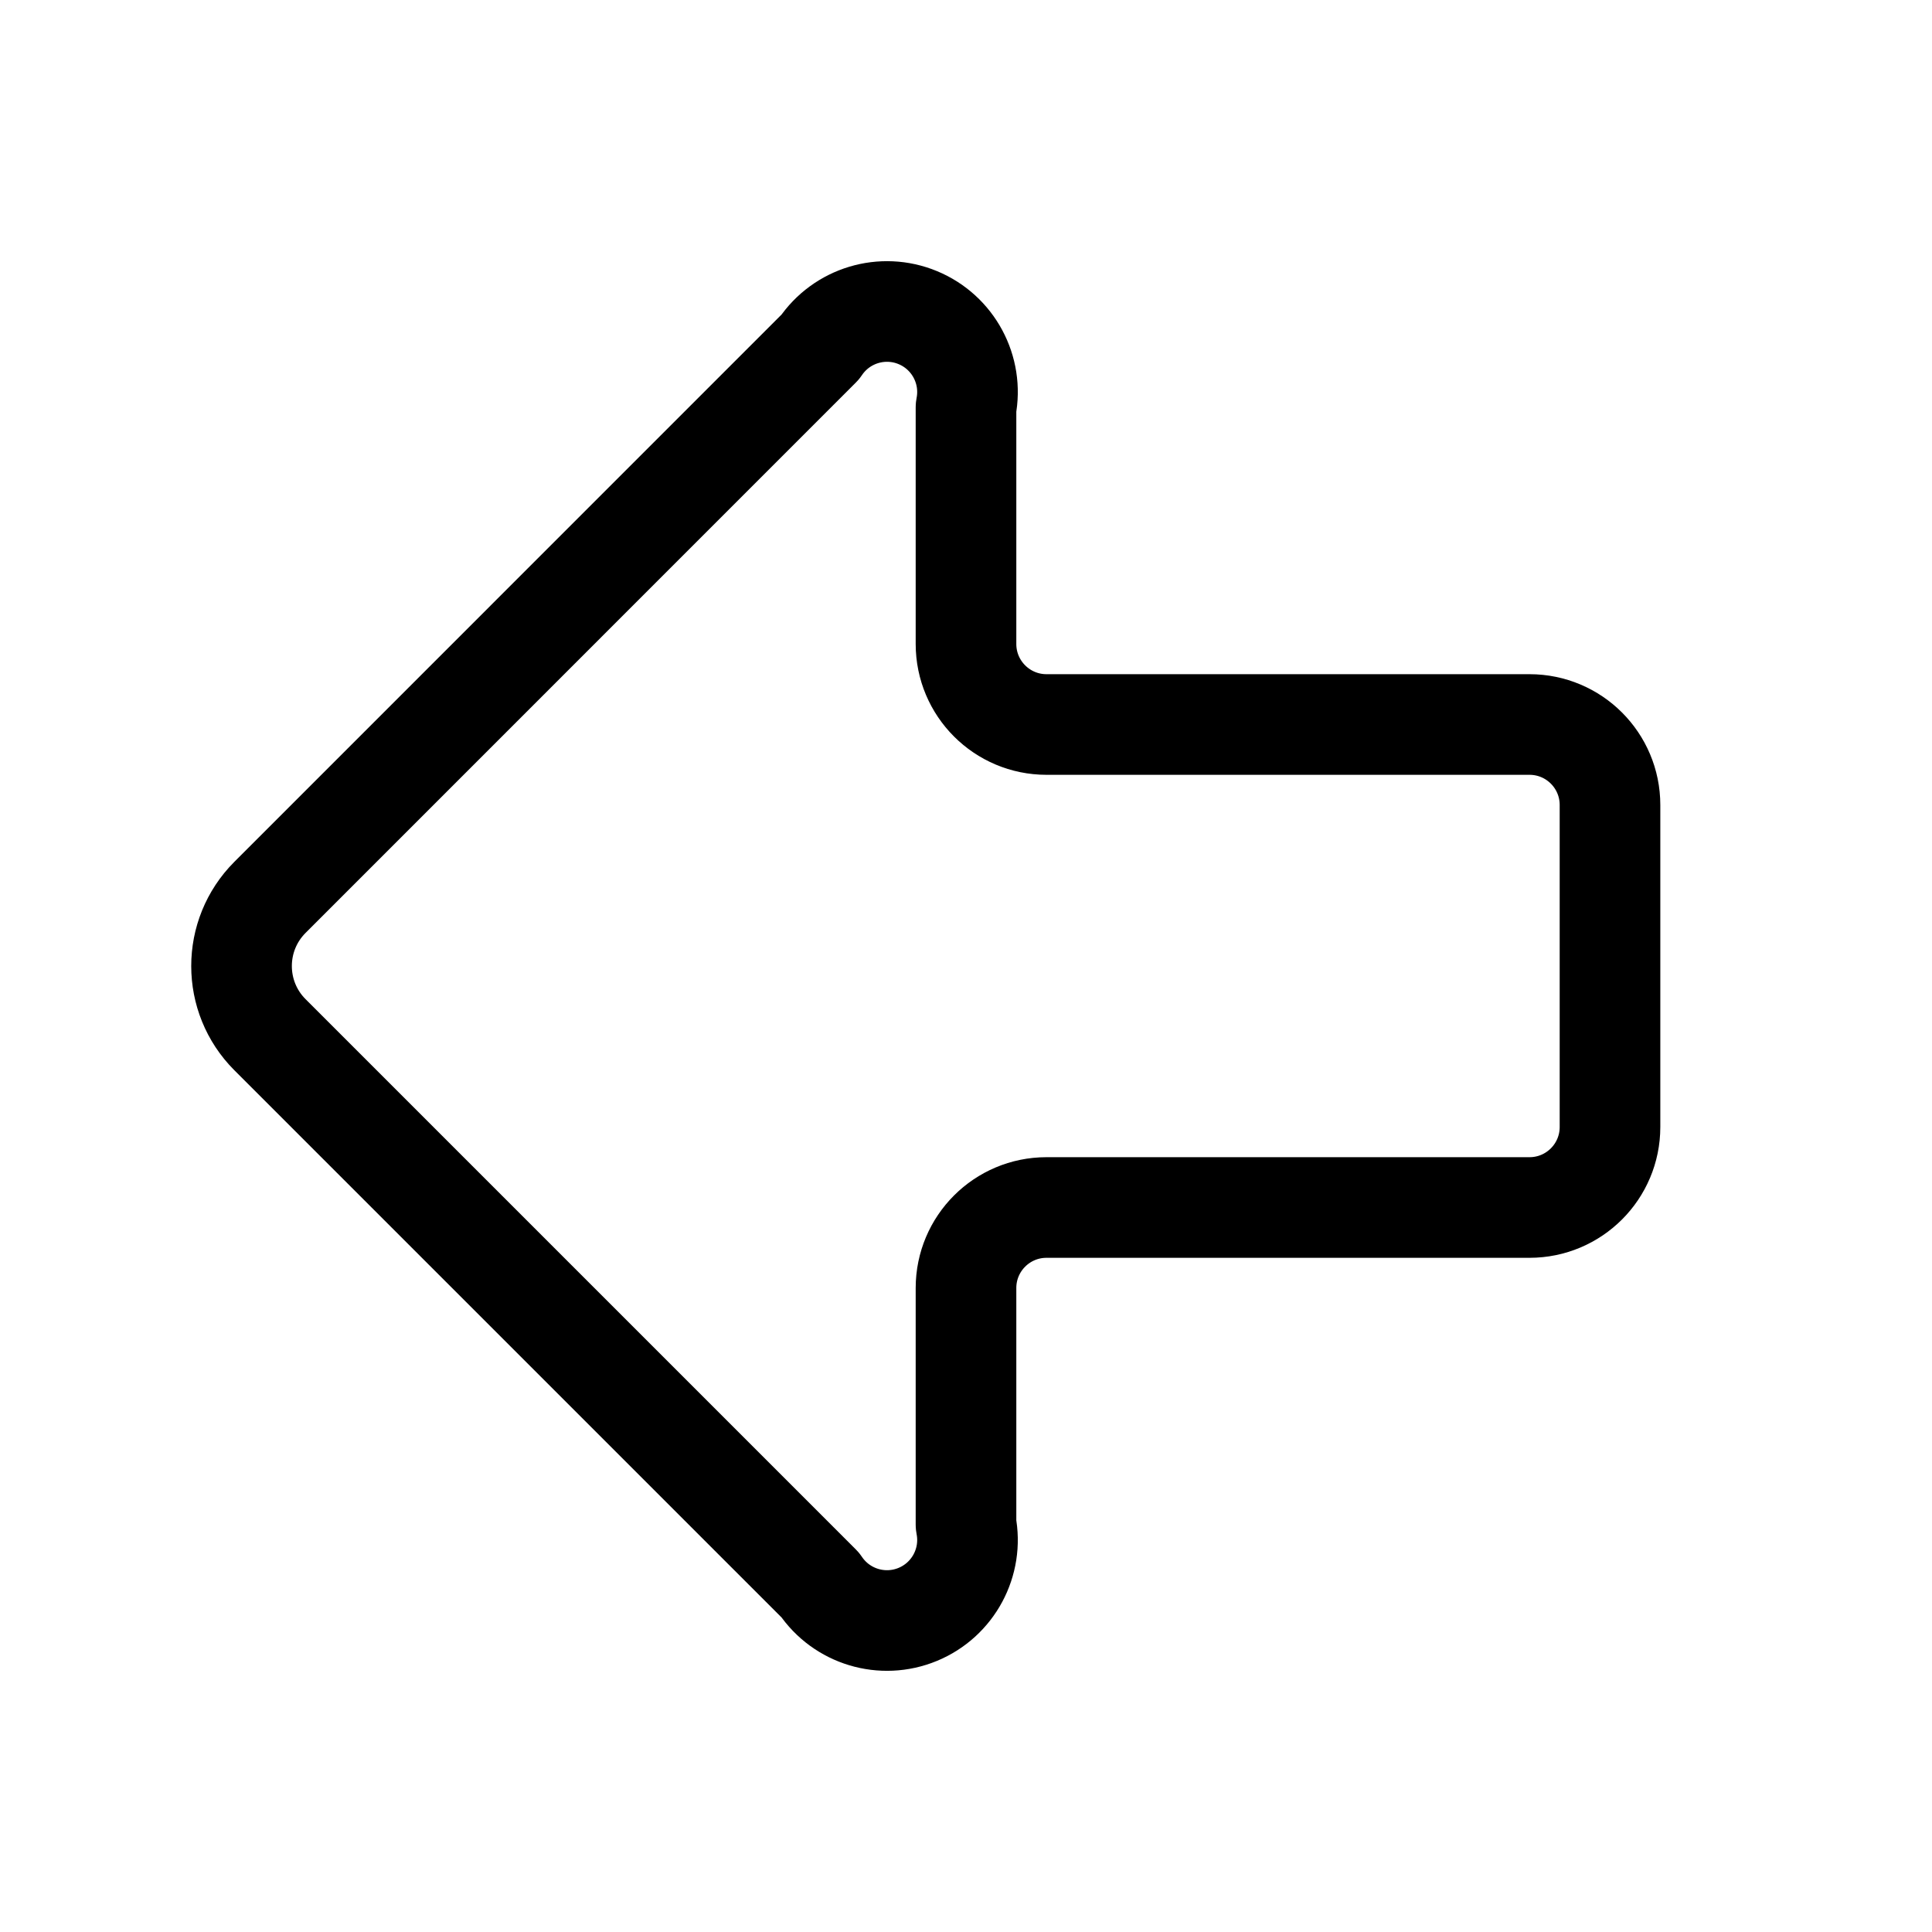
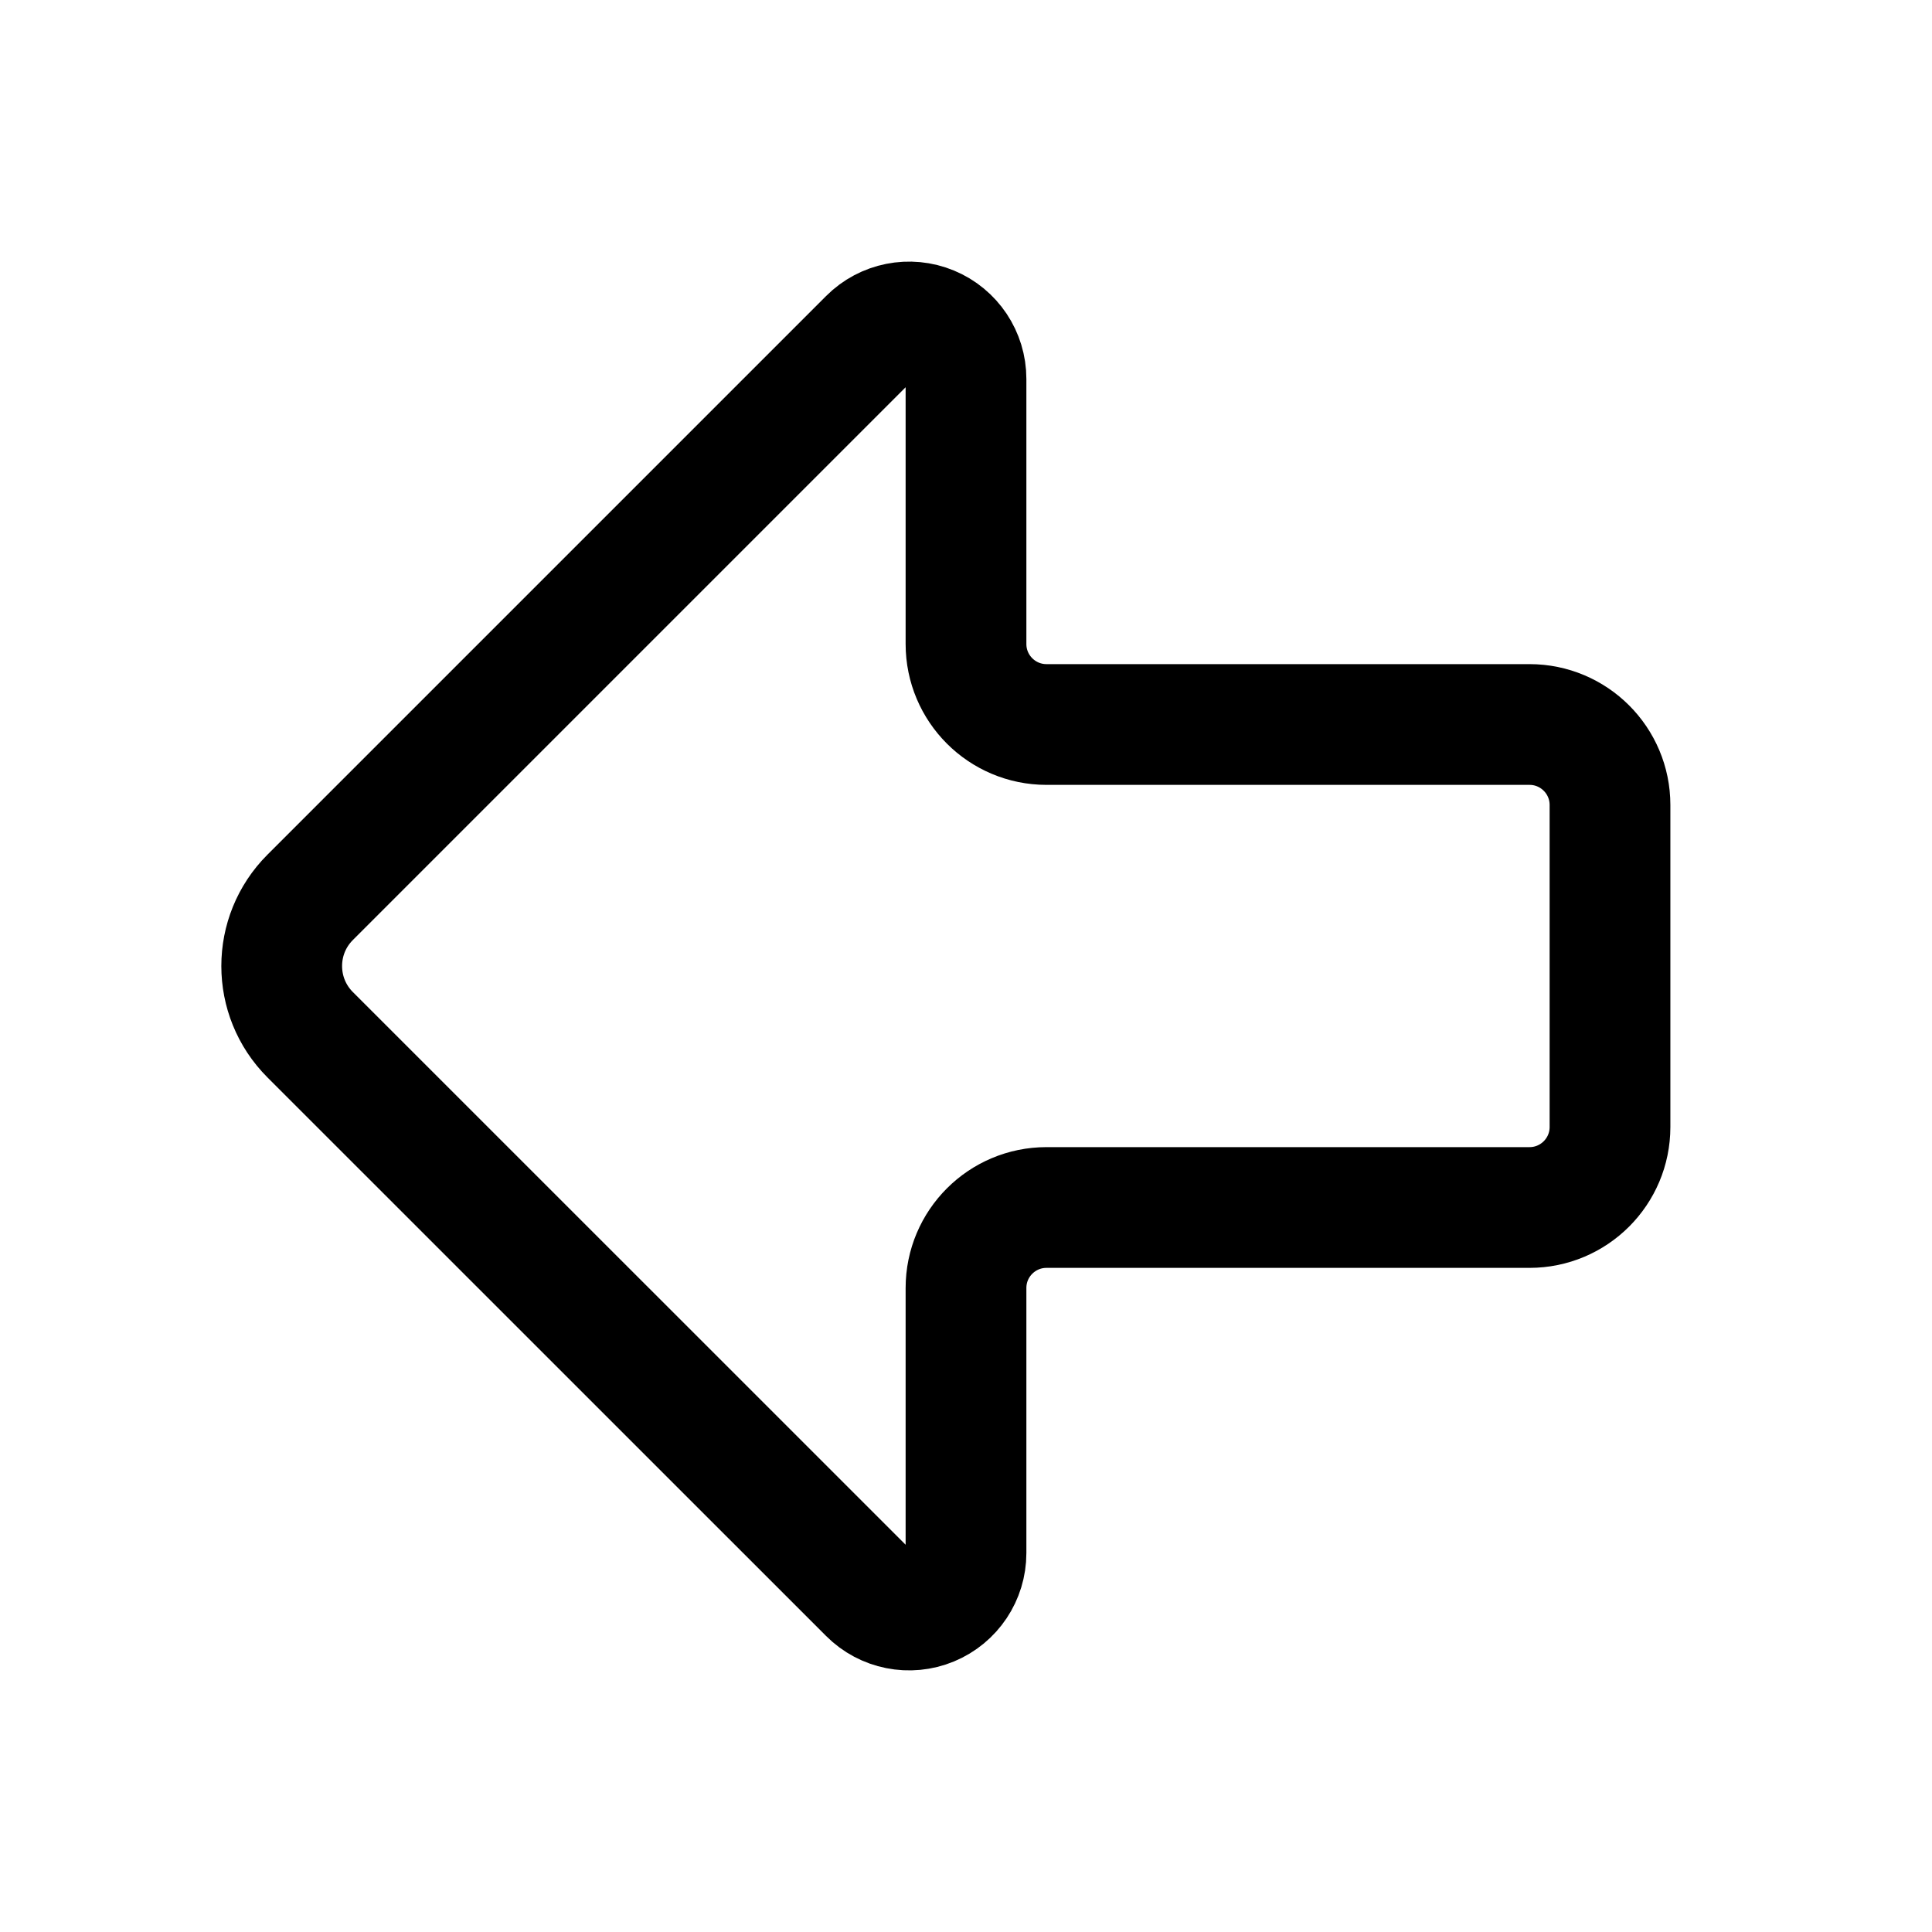
- <svg xmlns="http://www.w3.org/2000/svg" width="48" height="48" viewBox="0 0 24 24" fill="none" stroke="currentColor" stroke-width="1.25" stroke-linecap="round" stroke-linejoin="round" class="lucide lucide-arrow-big-left-icon lucide-arrow-big-left">
-   <path d="M13 9a1 1 0 0 1-1-1V5.061a1 1 0 0 0-1.811-.75l-6.835 6.836a1.207 1.207 0 0 0 0 1.707l6.835 6.835a1 1 0 0 0 1.811-.75V16a1 1 0 0 1 1-1h6a1 1 0 0 0 1-1v-4a1 1 0 0 0-1-1z" />
+ <svg xmlns="http://www.w3.org/2000/svg" width="48" height="48" viewBox="0 0 24 24" fill="none" stroke="currentColor" stroke-width="1.5" stroke-linecap="round" stroke-linejoin="round" class="lucide lucide-arrow-big-left-icon lucide-arrow-big-left">
+   <path d="M10.793 19.793a.707.707 0 0 0 1.207-.5V16a1 1 0 0 1 1-1h6a1 1 0 0 0 1-1v-4a1 1 0 0 0-1-1h-6a1 1 0 0 1-1-1V4.707a.707.707 0 0 0-1.207-.5l-6.94 6.94a1.207 1.207 0 0 0 0 1.707z" />
</svg>
